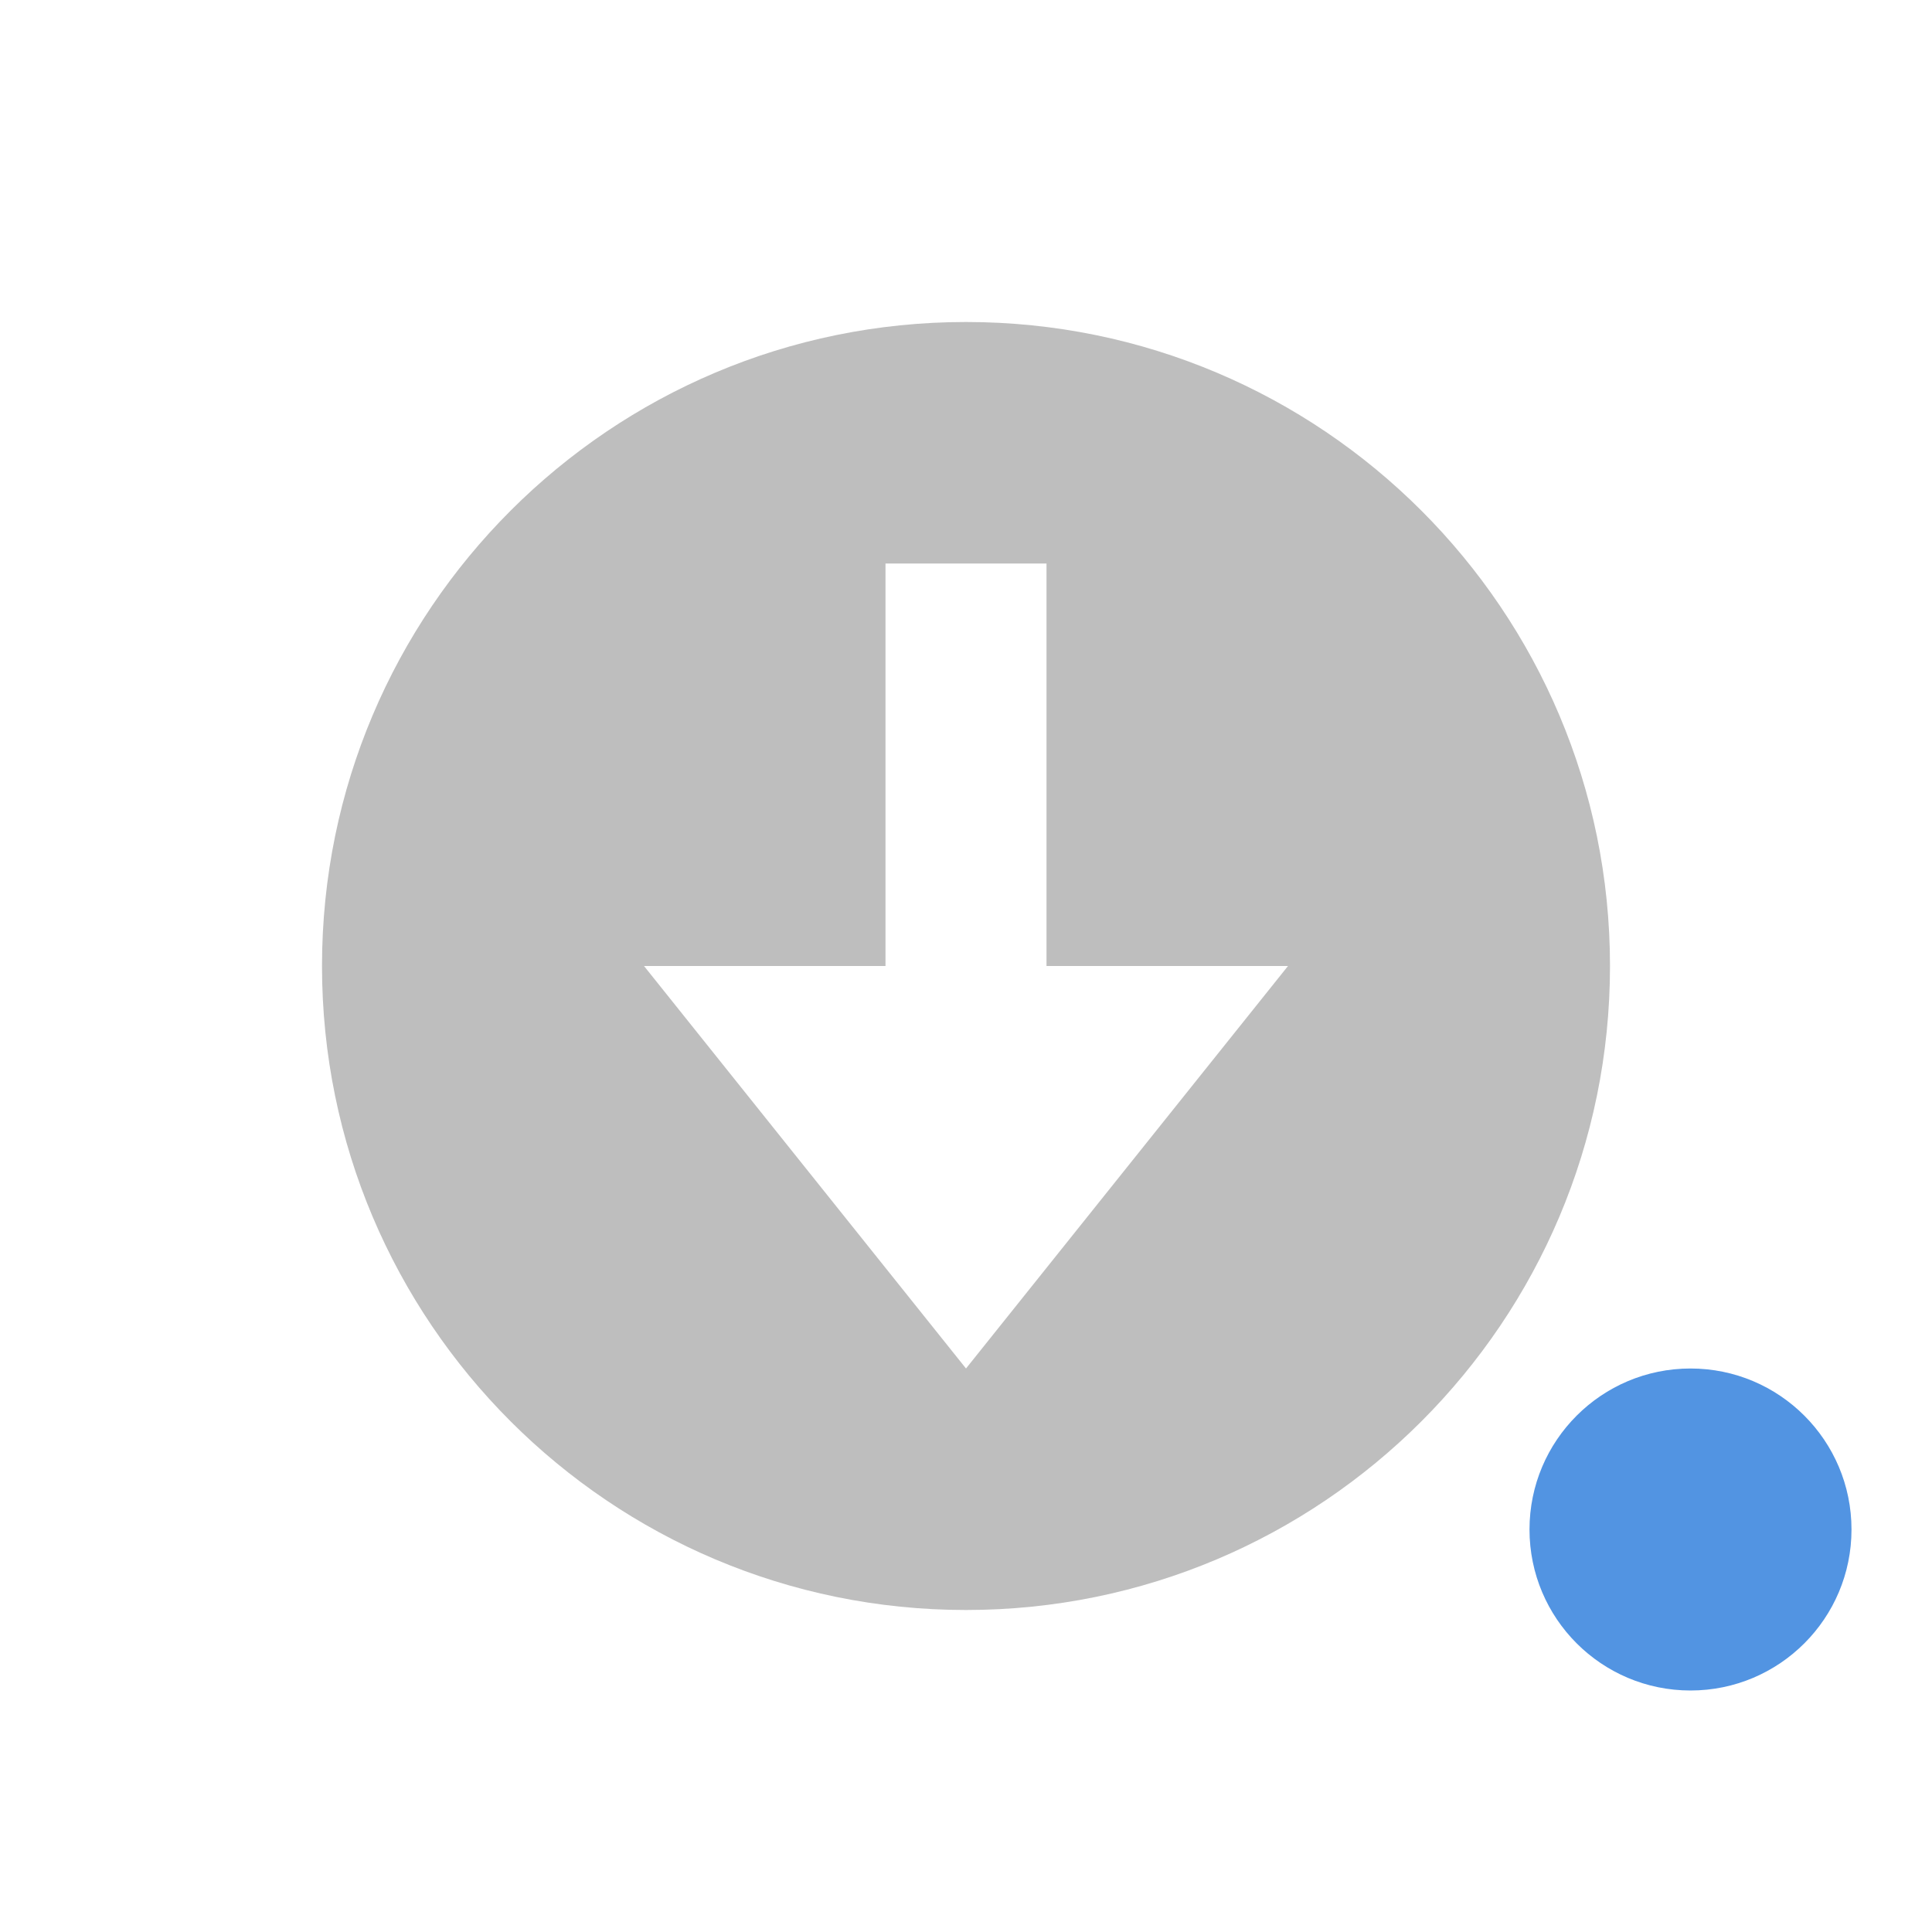
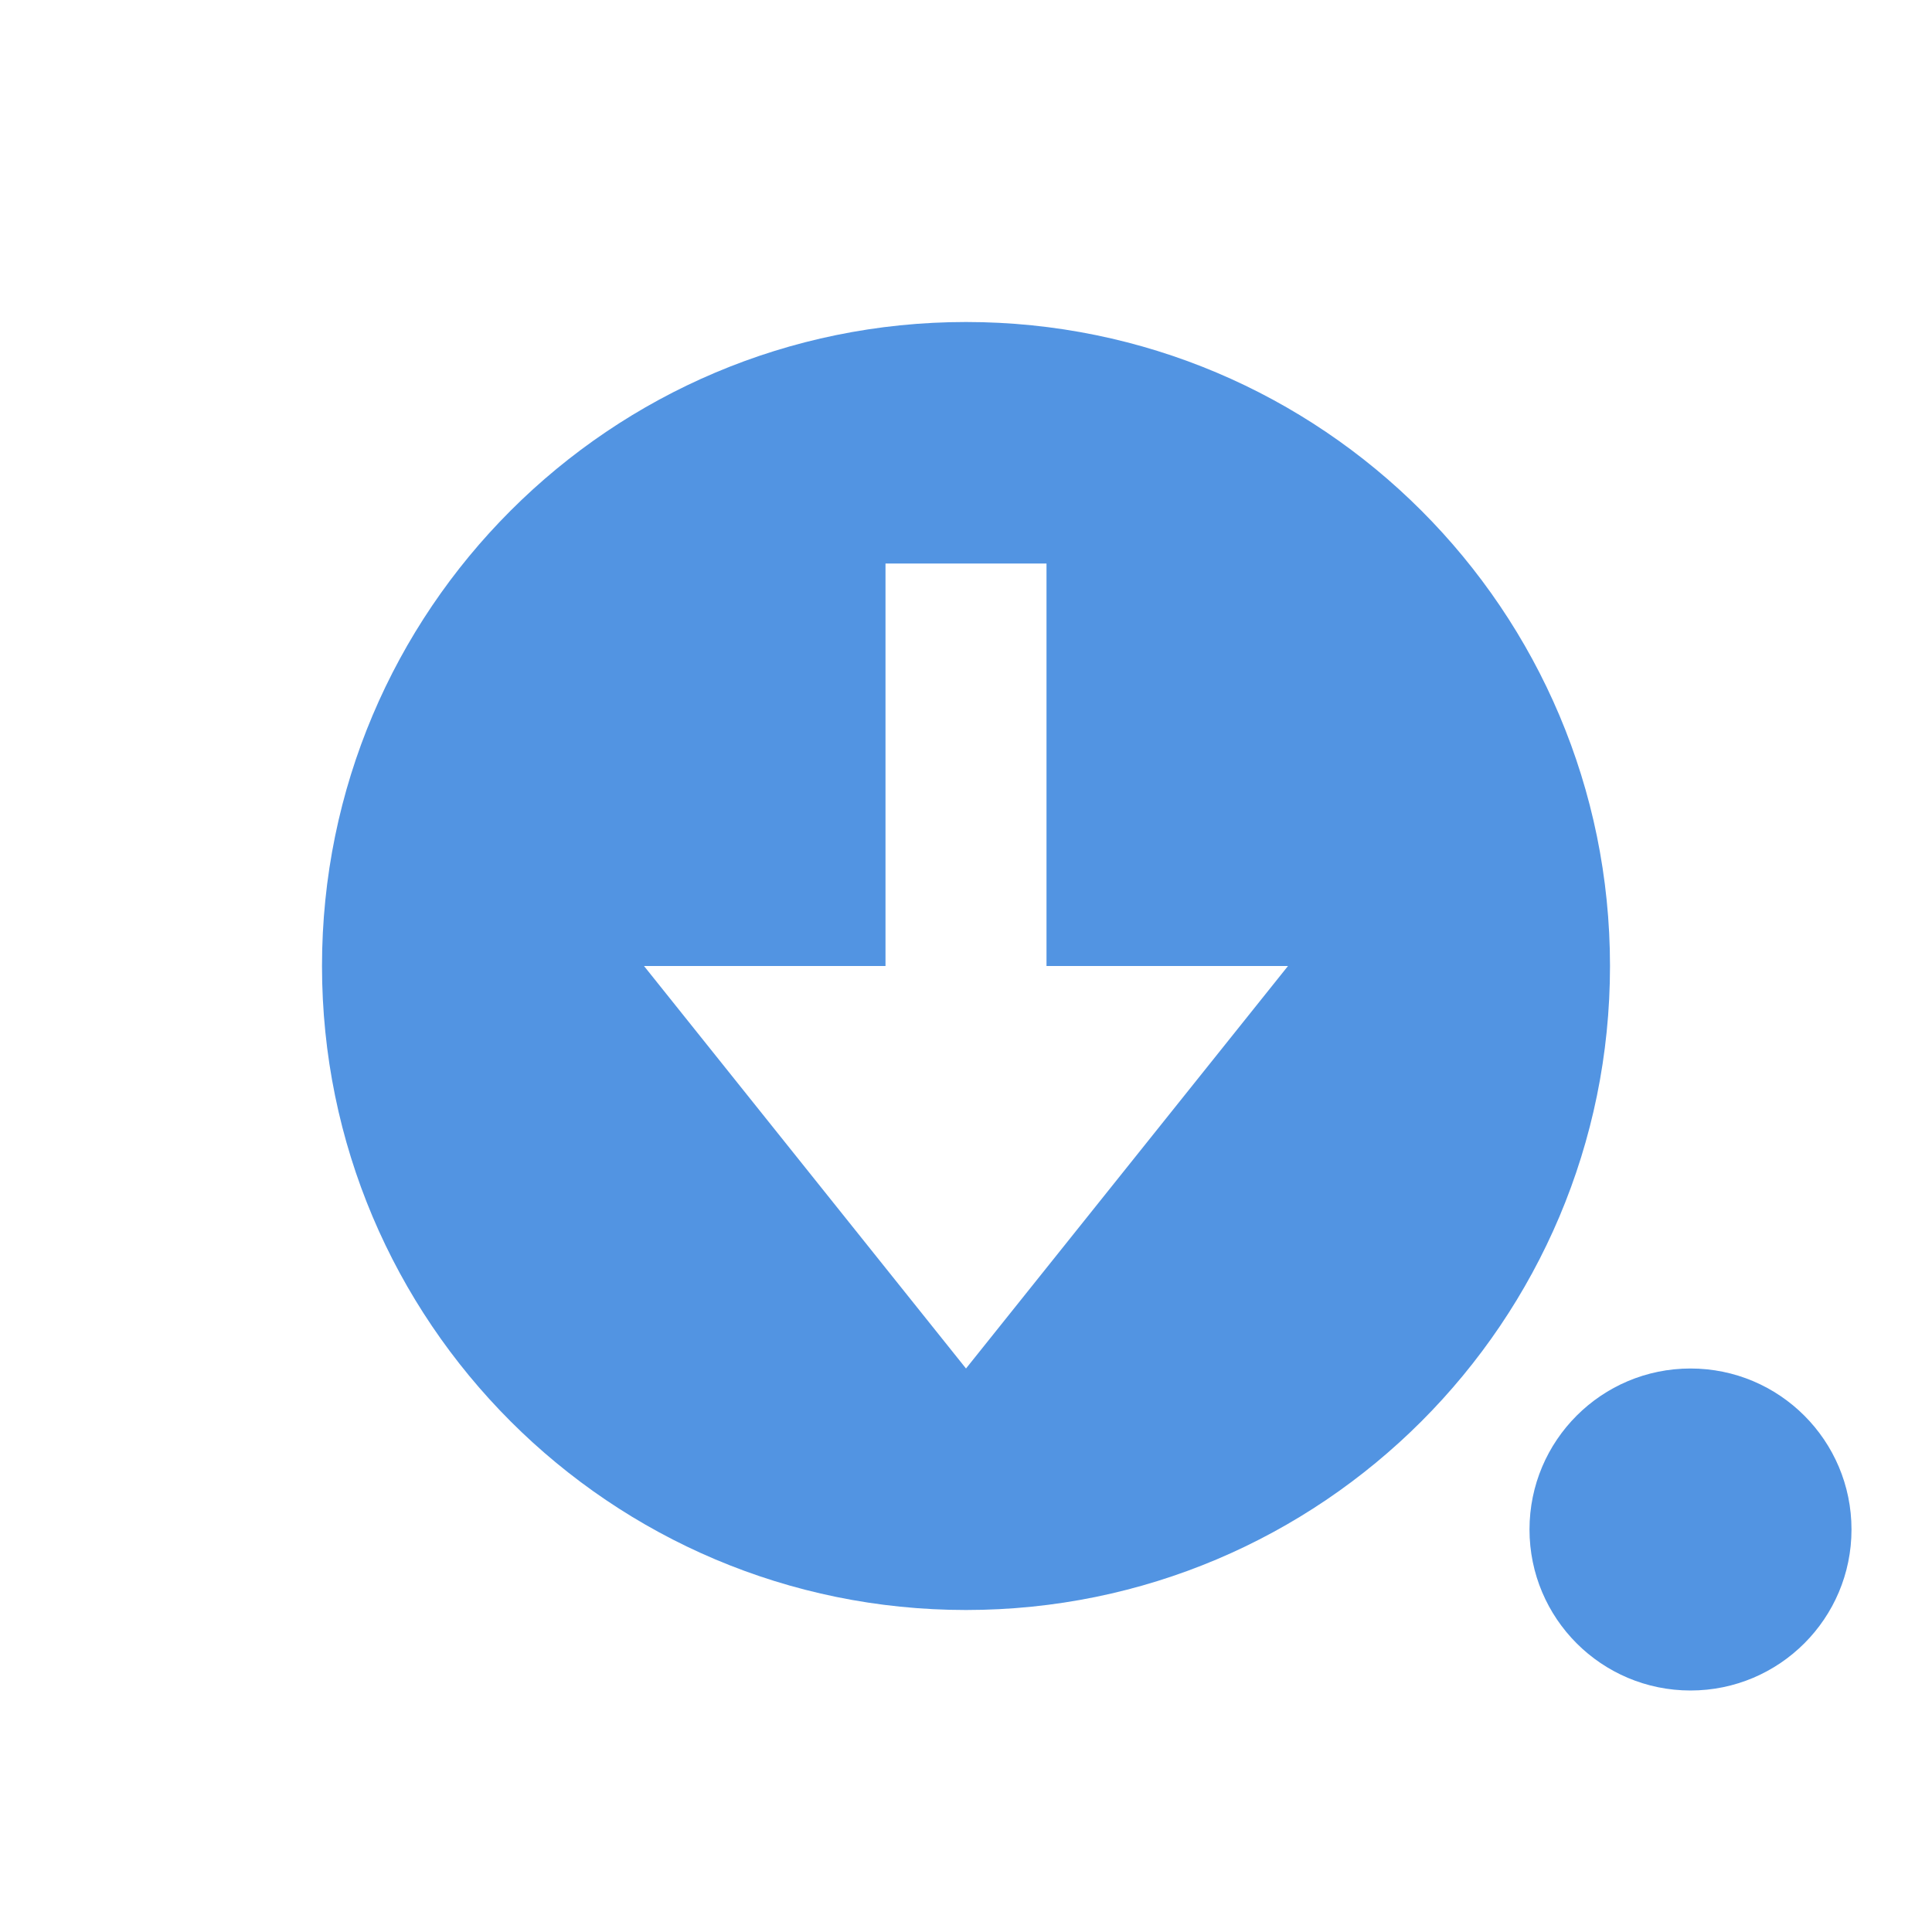
- <svg xmlns="http://www.w3.org/2000/svg" width="24" height="24">
-   <g transform="translate(1 1)" fill="currentColor">
+ <svg xmlns="http://www.w3.org/2000/svg" width="24" height="24" version="1.1">
+   <g transform="translate(1 1)" fill="#5294e2">
    <path d="M11 3a8 8 0 1 0 0 16 8 8 0 0 0 0-16zm-1 3h2v5h3l-4 5-4-5h3V6z" color="#bebebe" />
    <circle cx="20" cy="18" r="2" color="#5294e2" />
  </g>
</svg>
